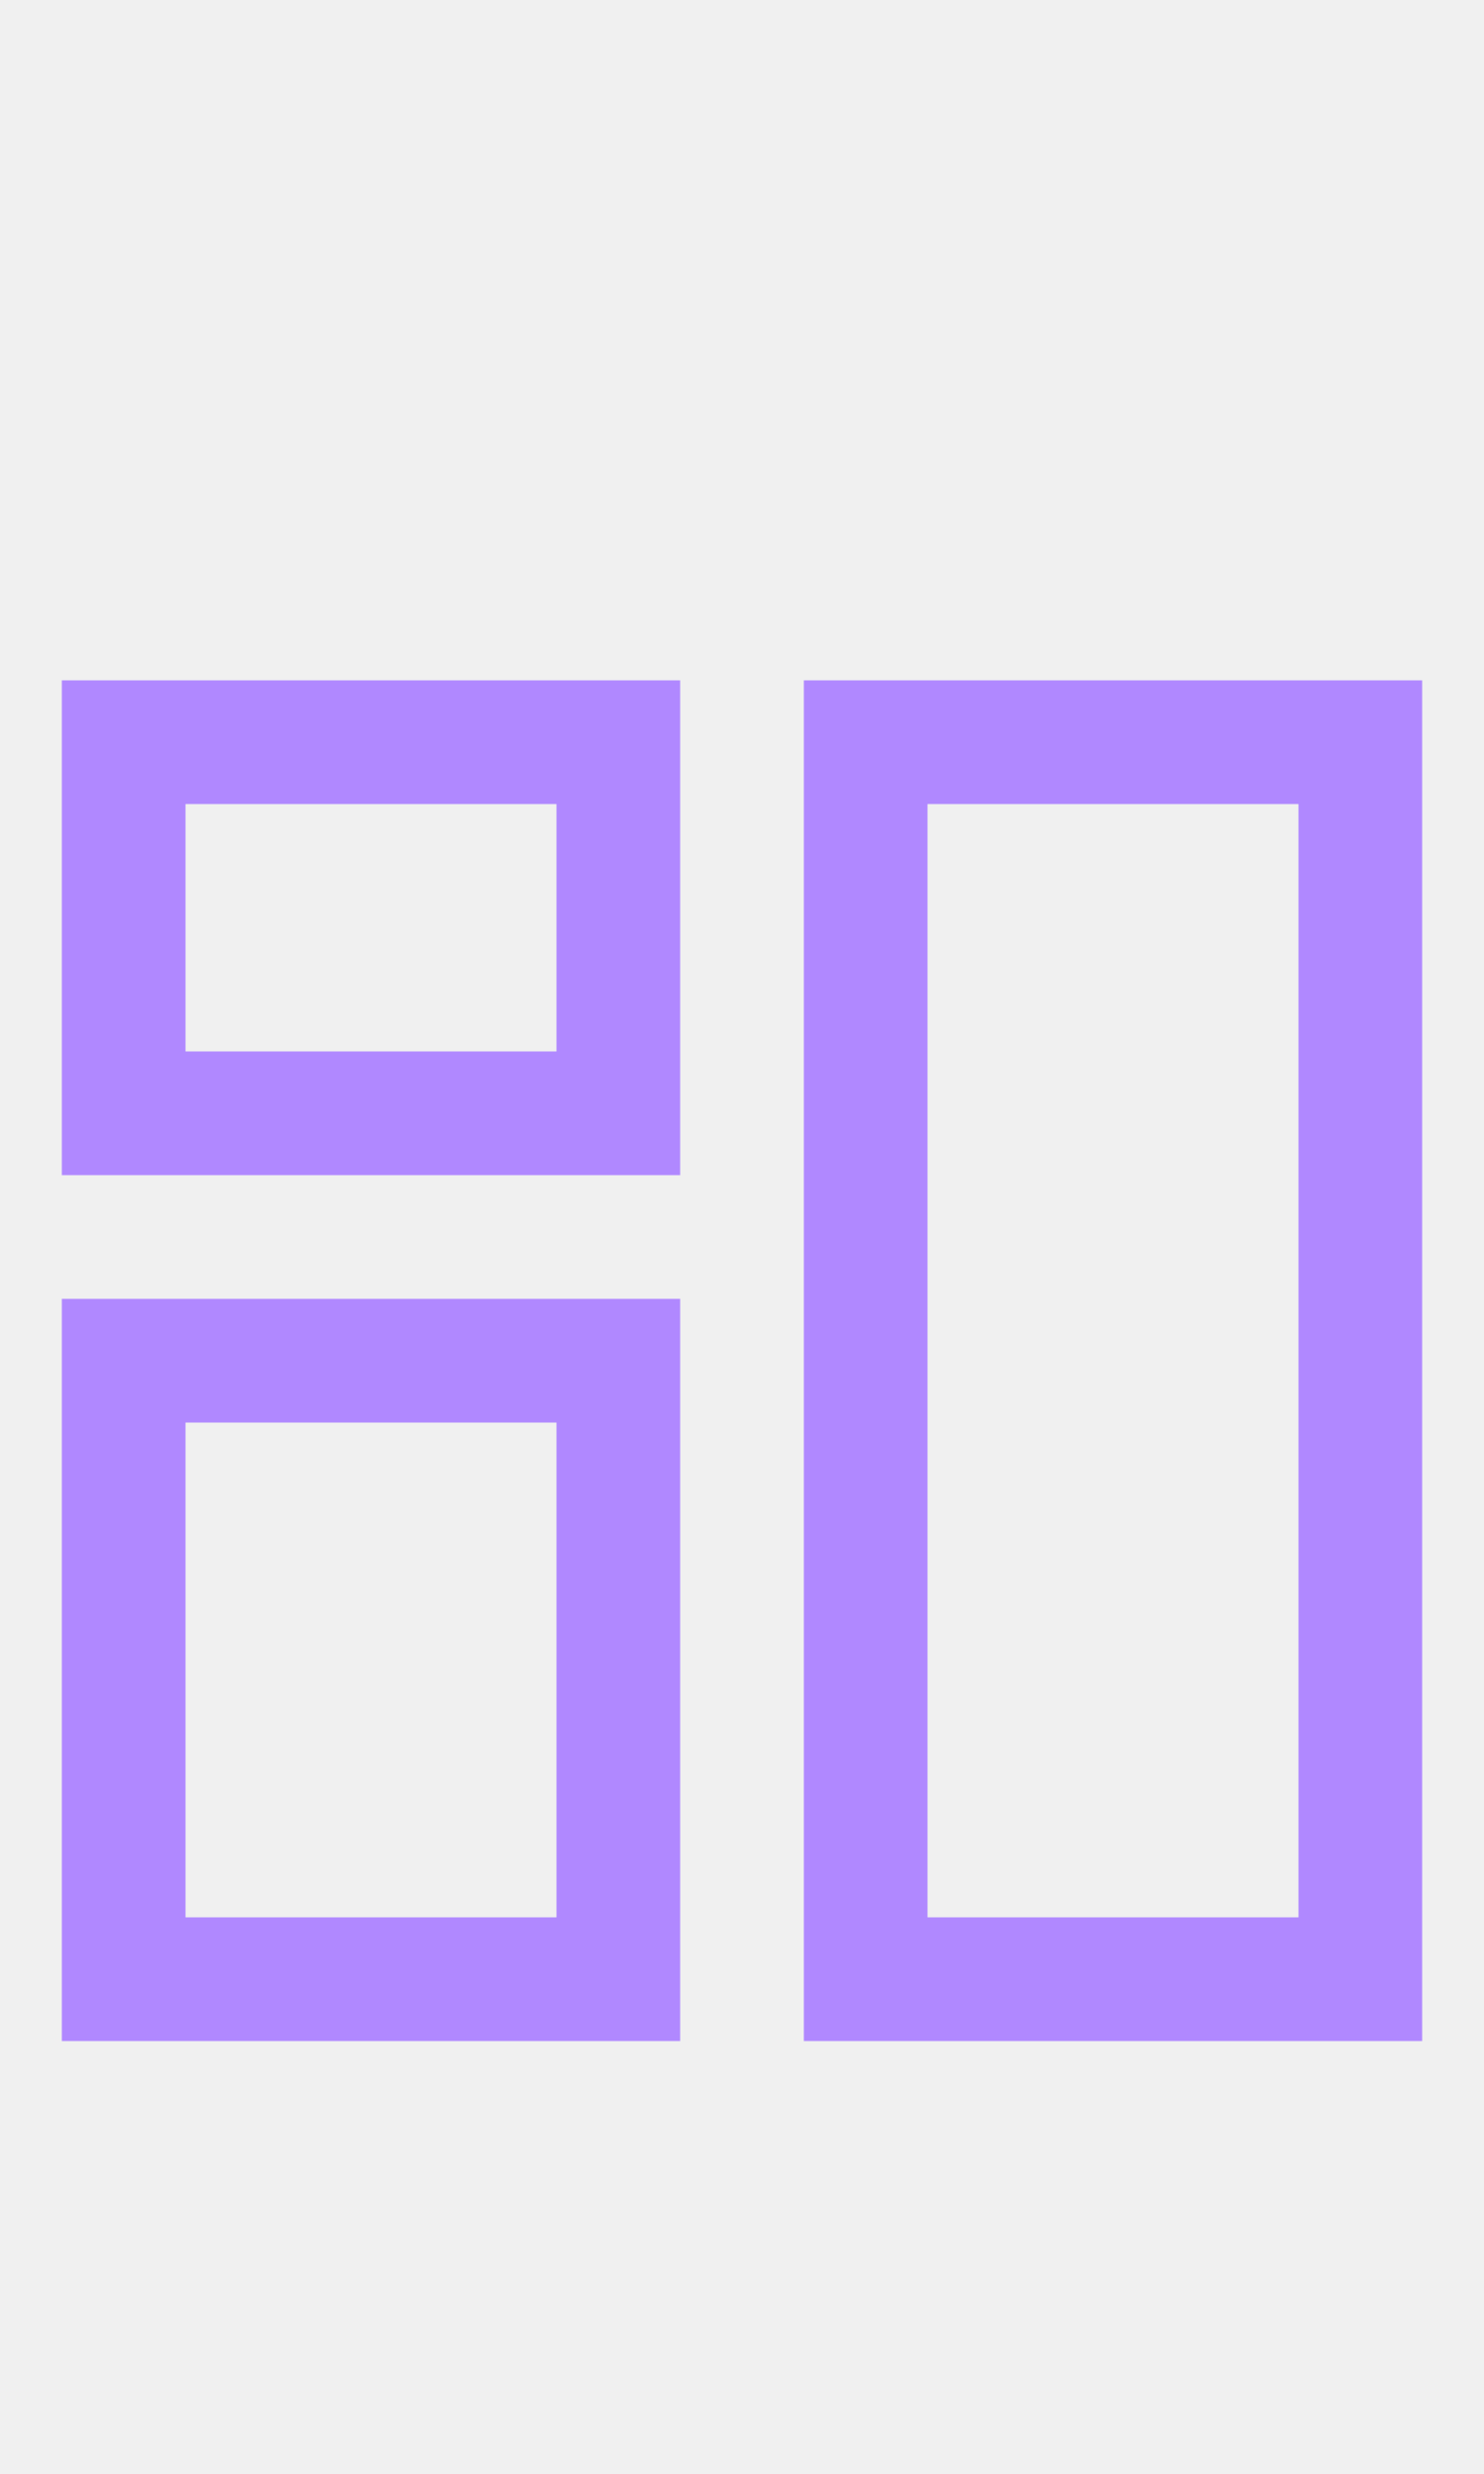
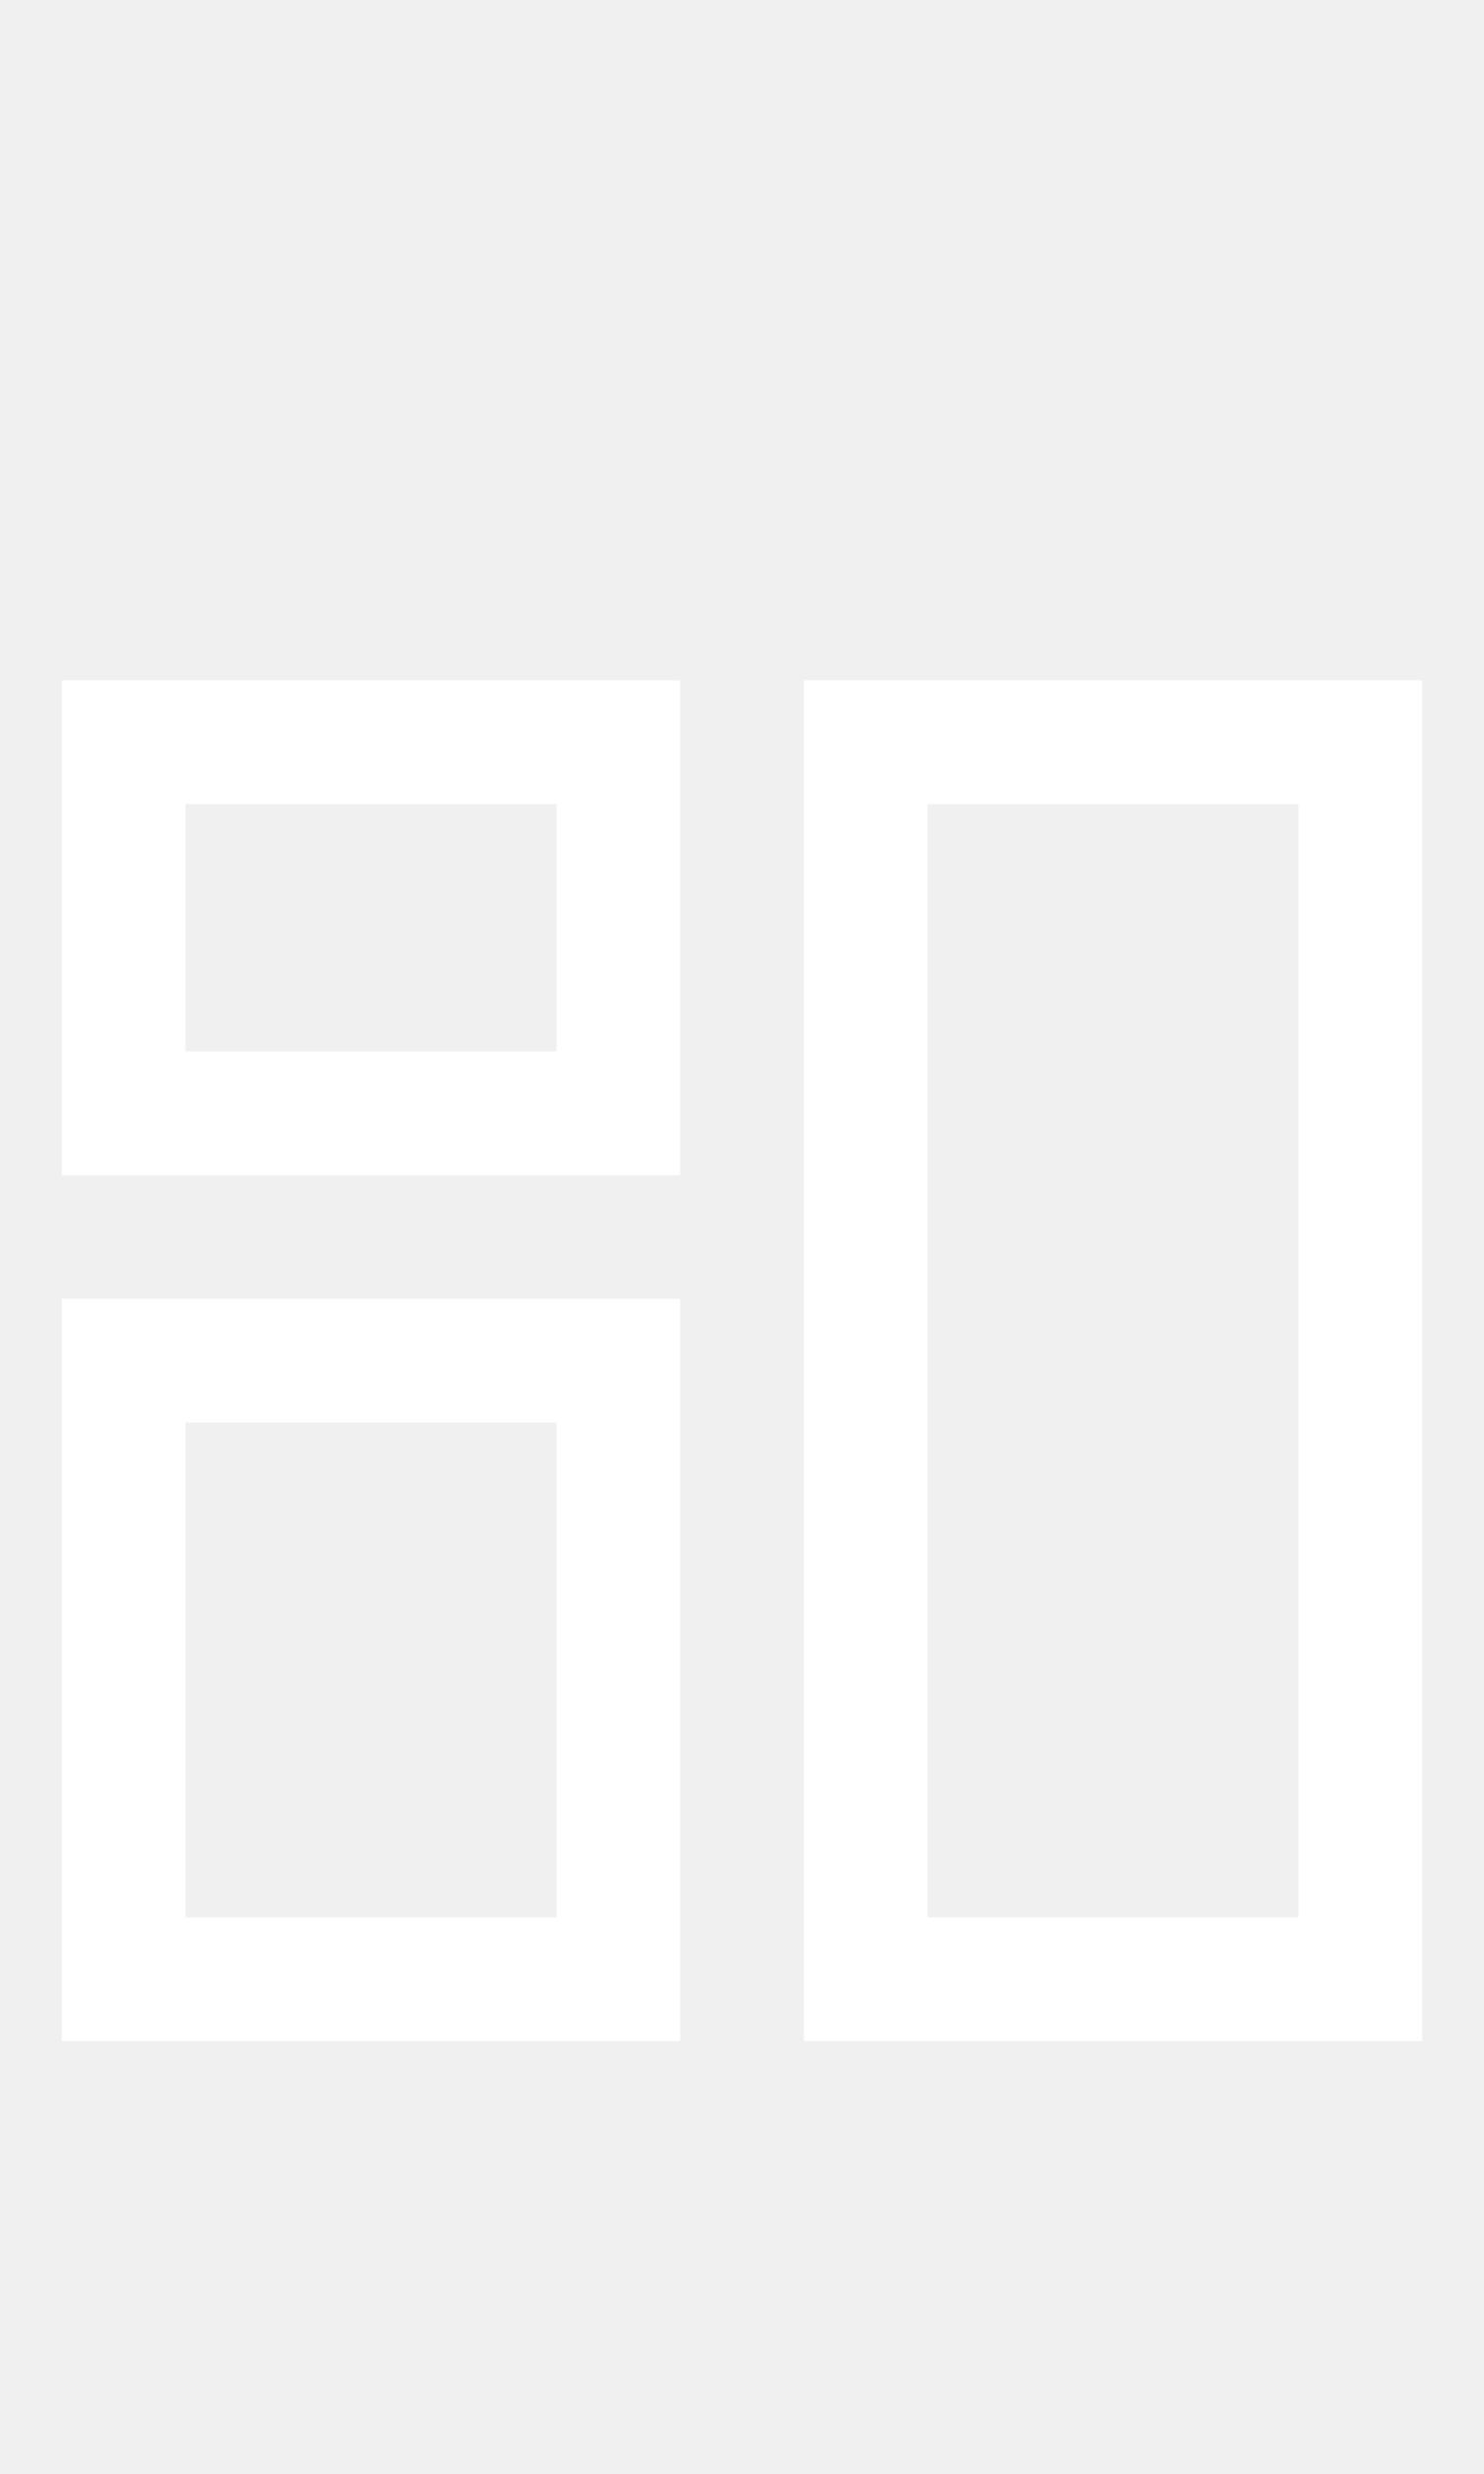
<svg xmlns="http://www.w3.org/2000/svg" width="24px" height="40px" viewBox="0 0 24 40" version="1.1">
  <g id="Dashboard" stroke="none" stroke-width="1" fill="none" fill-rule="evenodd">
-     <g id="Group" transform="translate(1, 11)" fill="#B088FF" fill-rule="nonzero">
+     <g id="Group" transform="translate(1, 11)" fill="#FFFFFF" fill-rule="nonzero">
      <g id="Group_8812">
        <path d="M10,8 L0,8 L0,0 L10,0 L10,8 Z M2,6 L8,6 L8,2 L2,2 L2,6 Z" id="Path_18866" />
      </g>
      <g id="Group_8813" transform="translate(12, 0)">
        <path d="M10,22 L0,22 L0,0 L10,0 L10,22 Z M2,20 L8,20 L8,2 L2,2 L2,20 Z" id="Path_18867" />
      </g>
      <g id="Group_8814" transform="translate(0, 10)">
        <path d="M10,12 L0,12 L0,0 L10,0 L10,12 Z M2,10 L8,10 L8,2 L2,2 L2,10 Z" id="Path_18868" />
      </g>
    </g>
  </g>
</svg>
